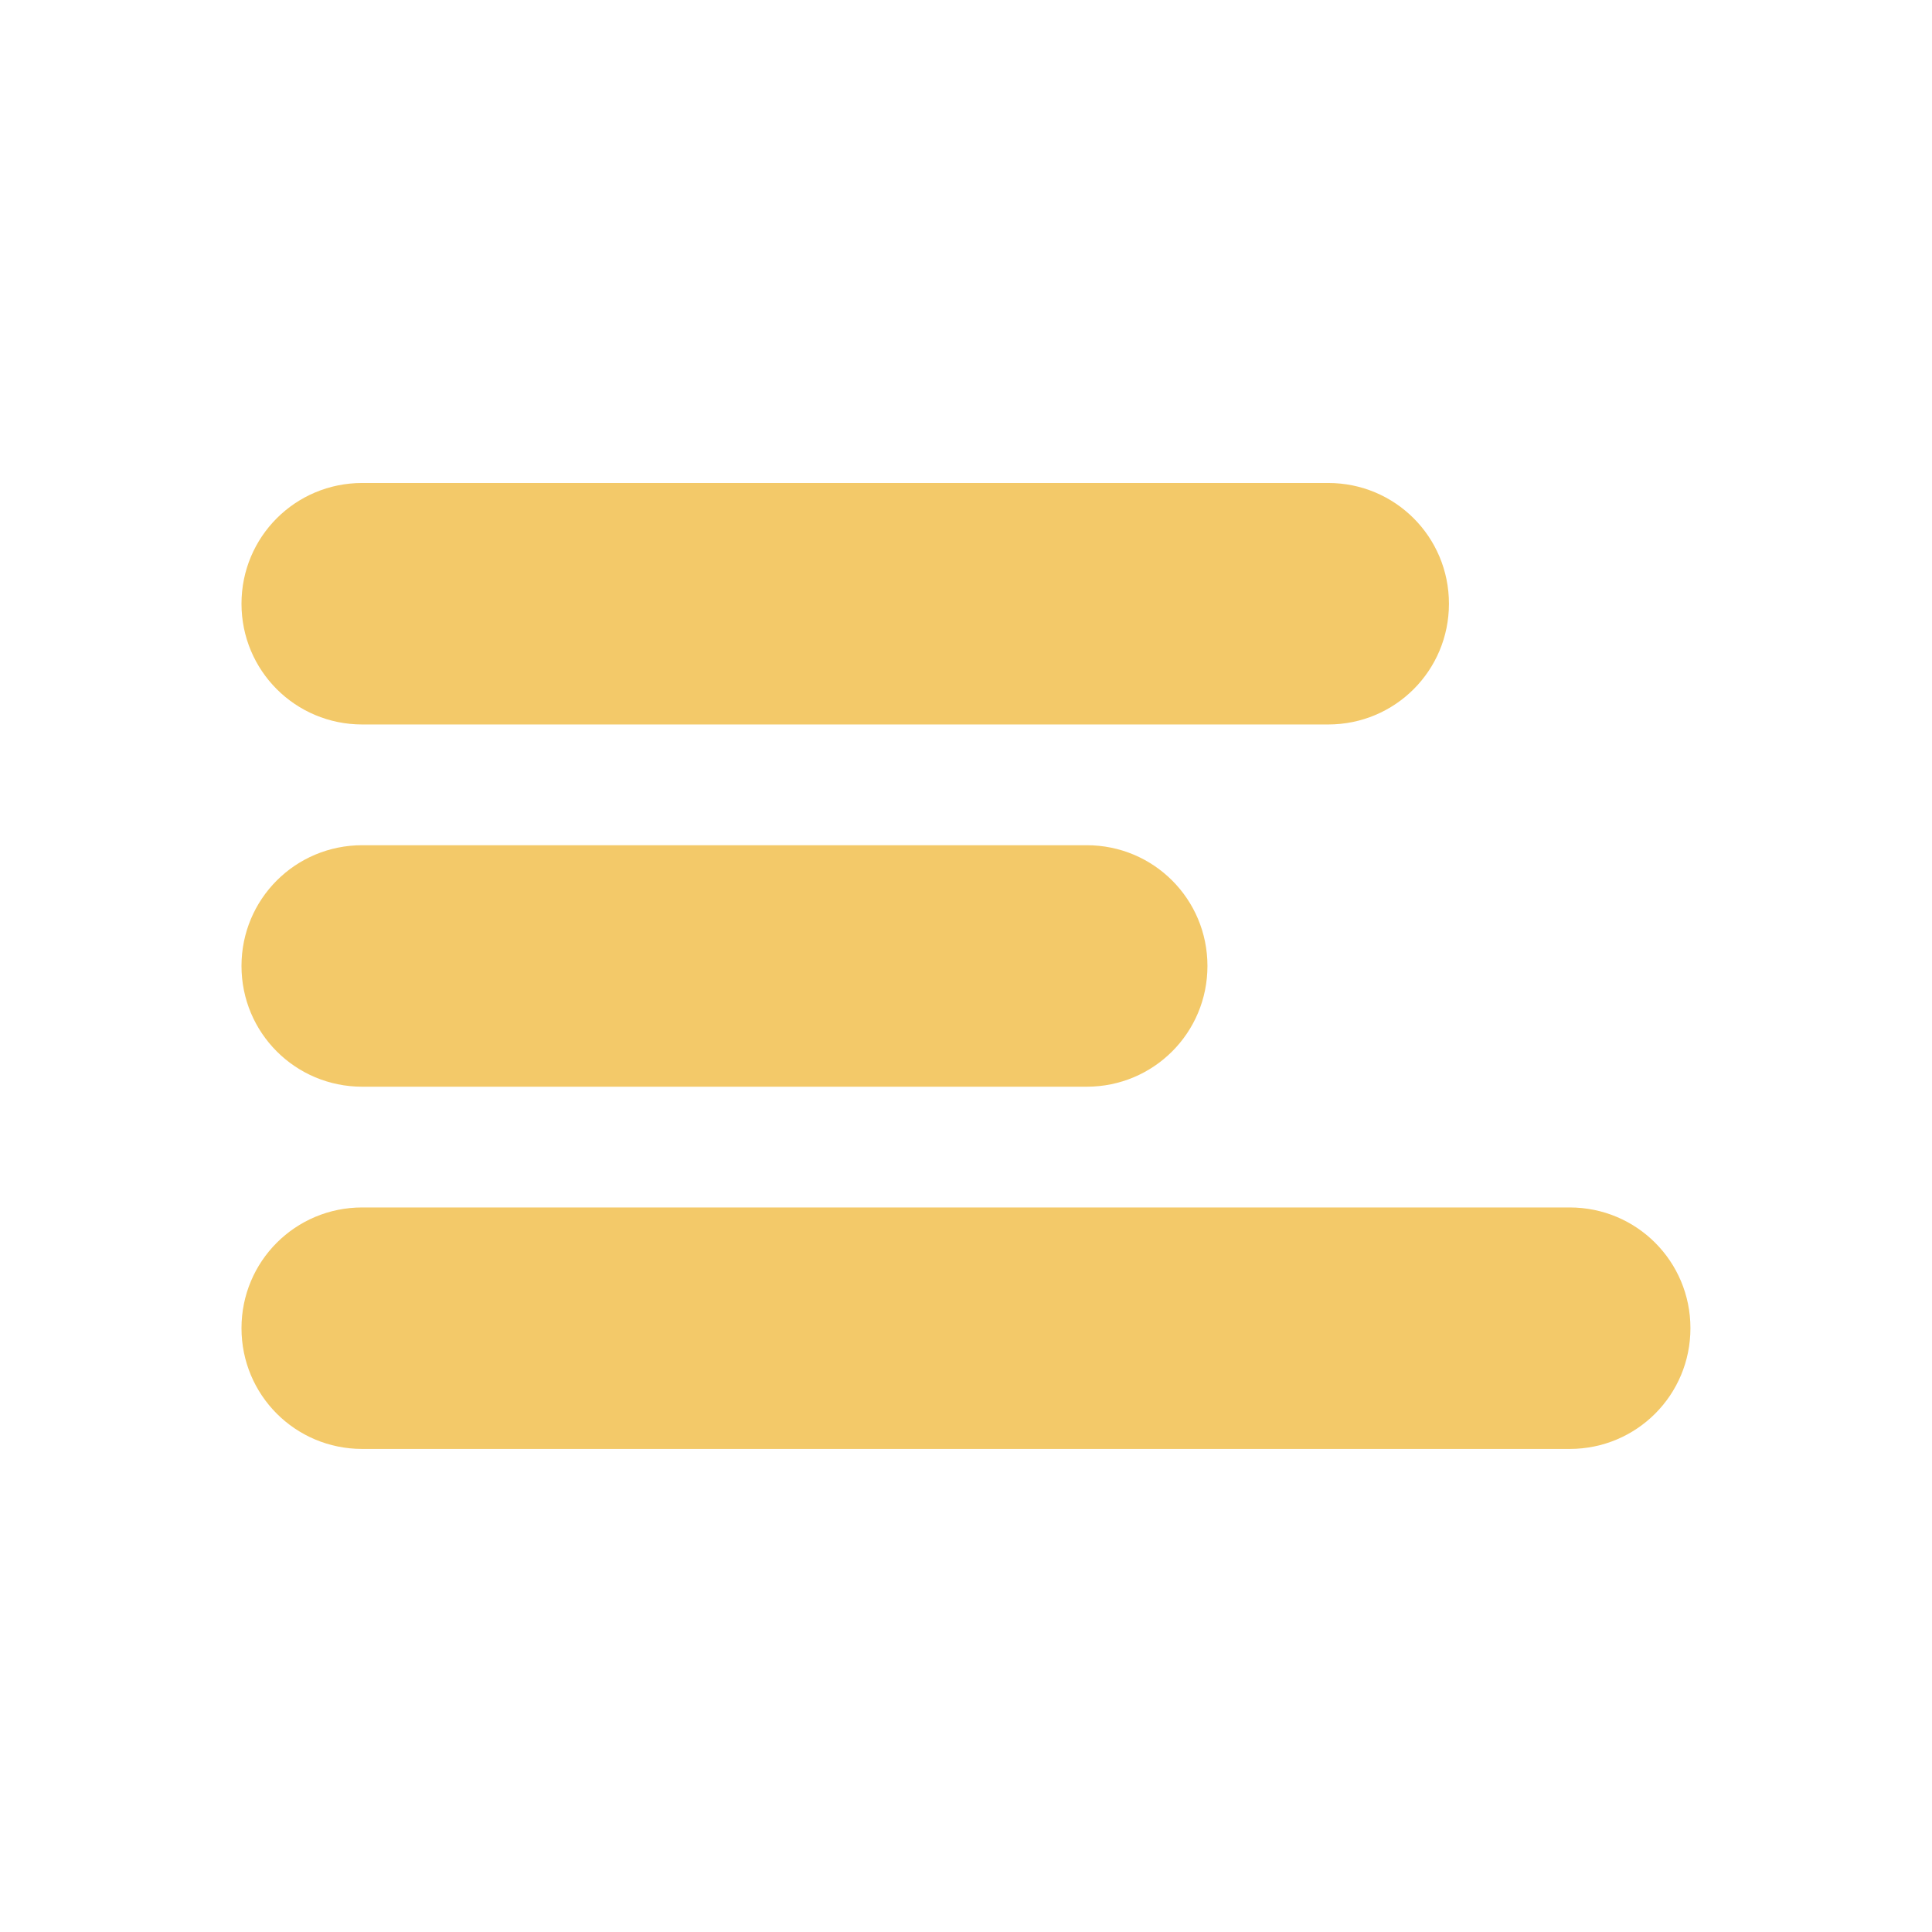
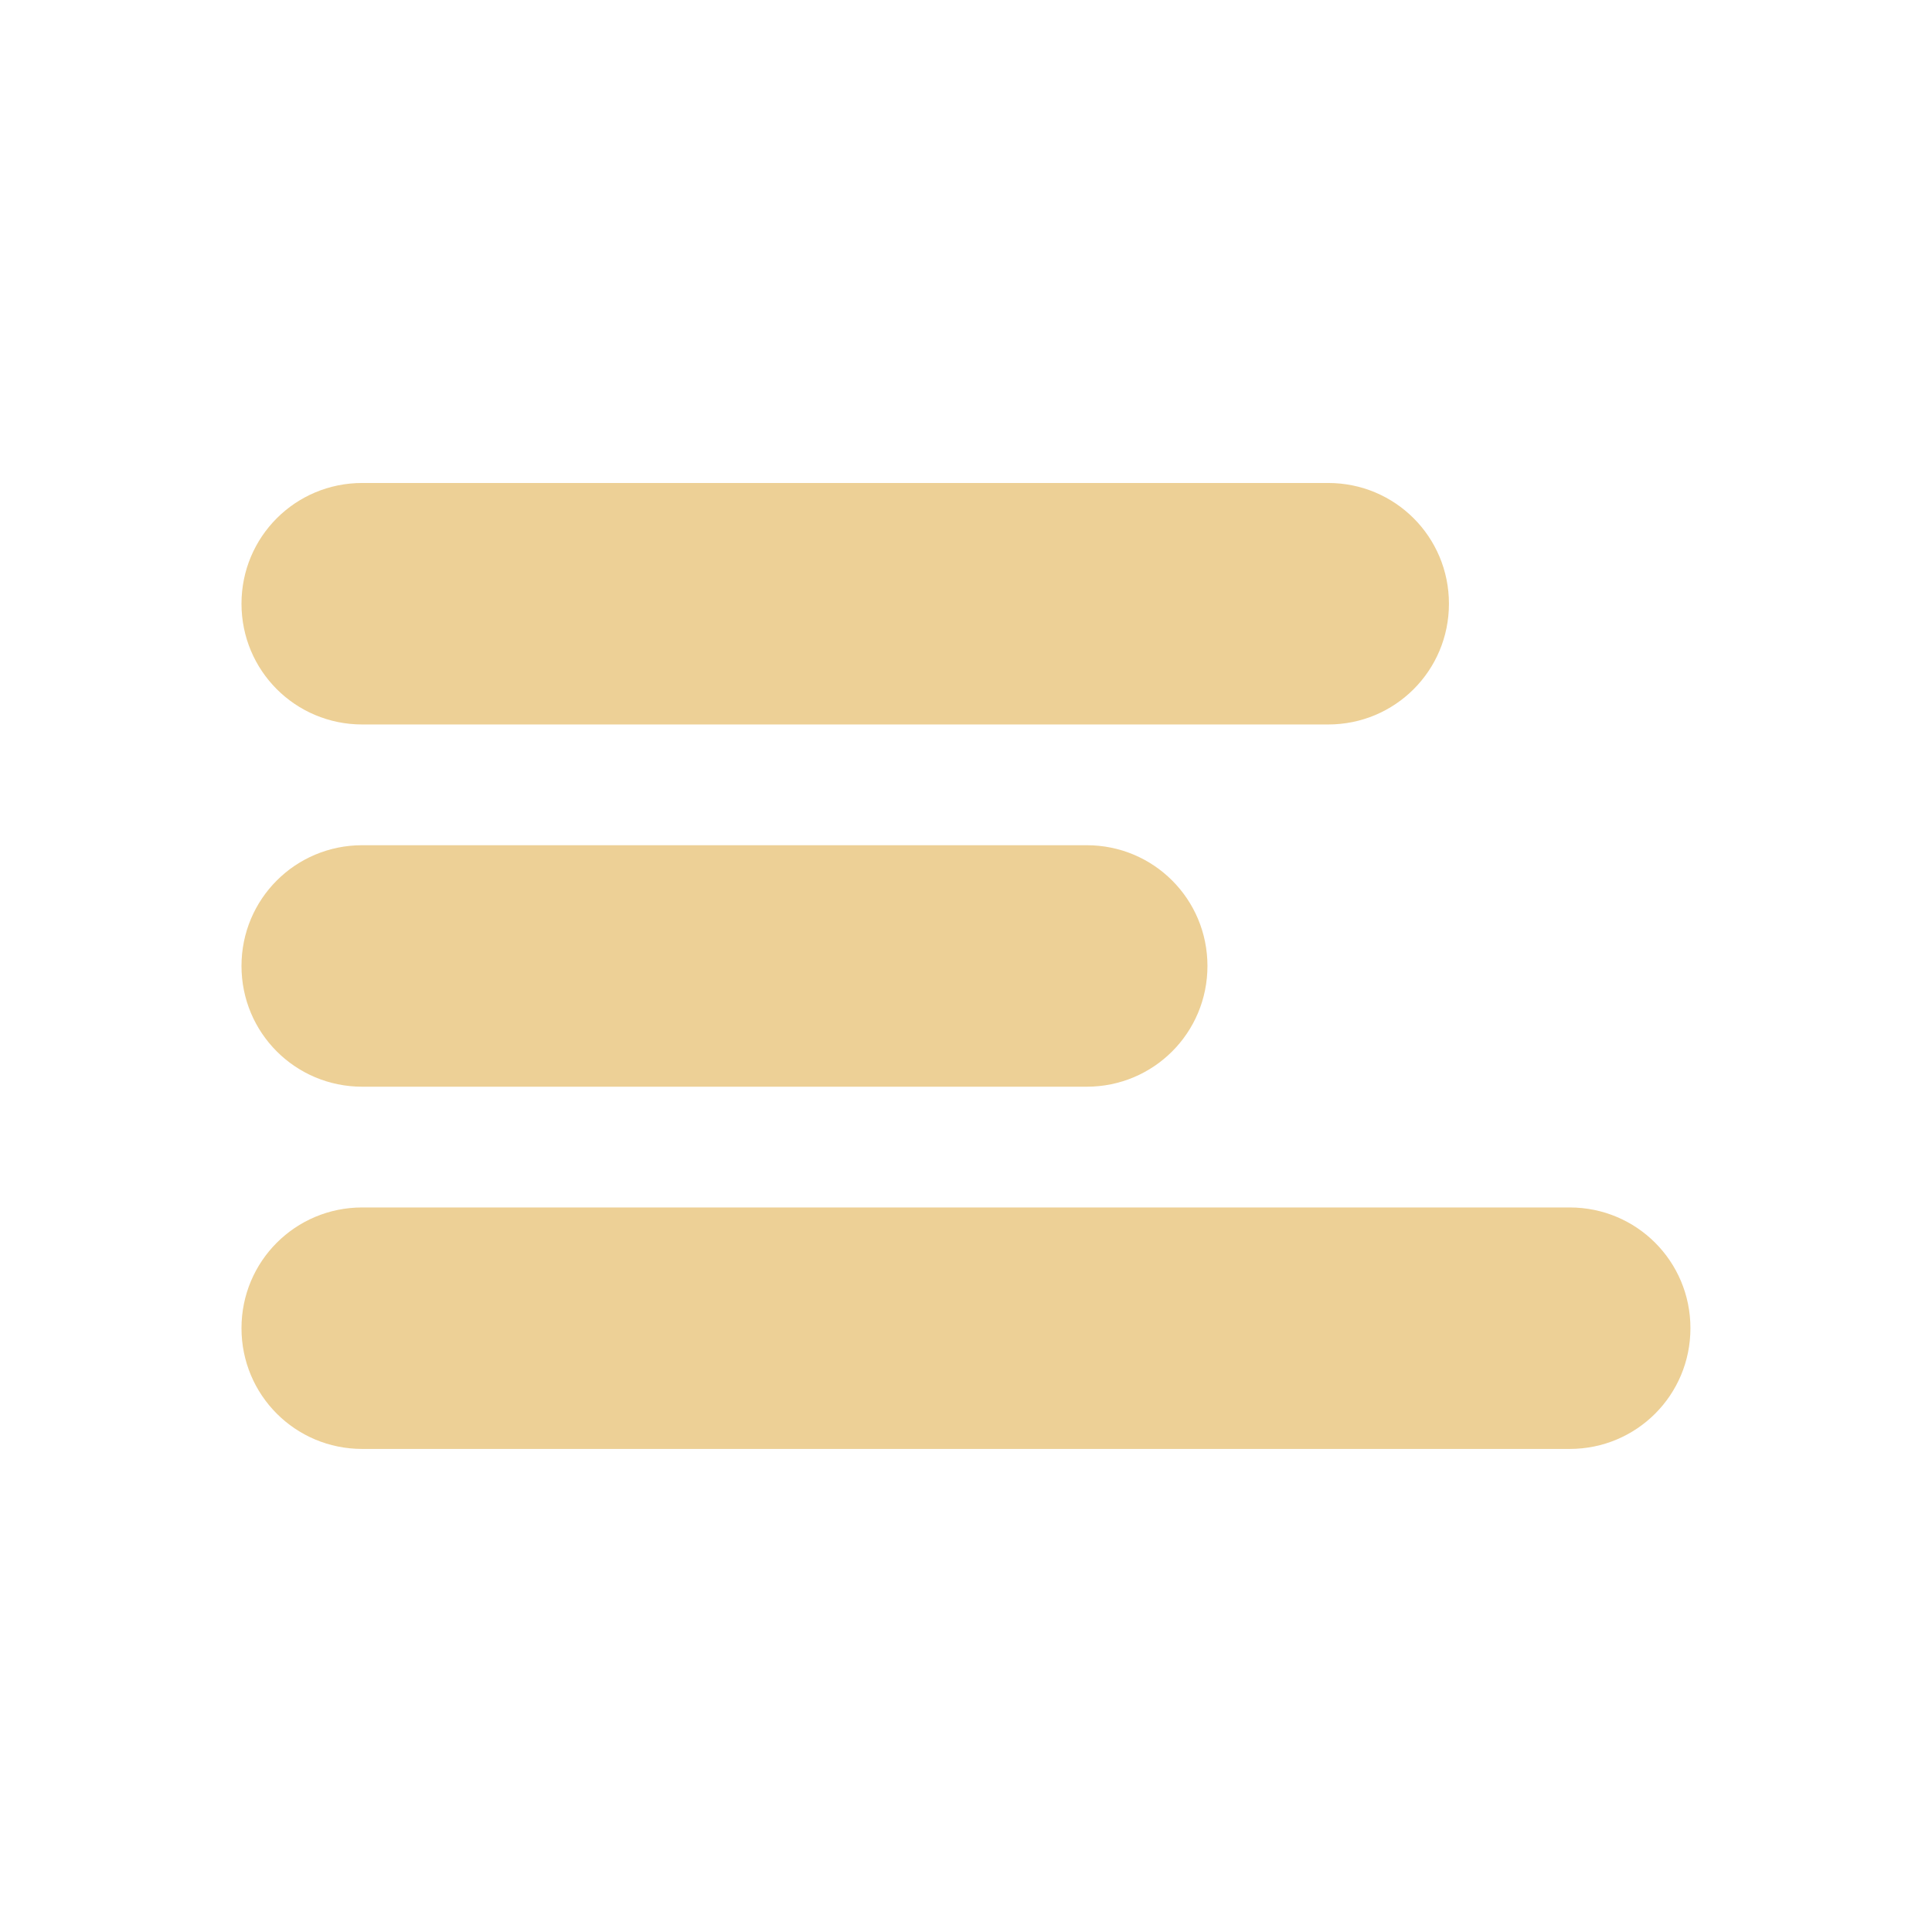
<svg xmlns="http://www.w3.org/2000/svg" width="32" height="32" viewBox="0 0 8.467 8.467" version="1.1" id="svg5">
  <defs id="defs2" />
  <g id="layer1">
-     <path id="rect846" style="fill:#f3c969;fill-opacity:1;stroke-width:4.12;stroke-linecap:round" d="m 6,8 c -1.108,0 -2,0.892 -2,2 0,1.108 0.892,2 2,2 h 16 c 1.108,0 2,-0.892 2,-2 0,-1.108 -0.892,-2 -2,-2 z m 0,6 c -1.108,0 -2,0.892 -2,2 0,1.108 0.892,2 2,2 h 12 c 1.108,0 2,-0.892 2,-2 0,-1.108 -0.892,-2 -2,-2 z m 0,6 c -1.108,0 -2,0.892 -2,2 0,1.108 0.892,2 2,2 h 20 c 1.108,0 2,-0.892 2,-2 0,-1.108 -0.892,-2 -2,-2 z" transform="scale(0.2645833)" />
+     <path id="rect846" style="fill:#edd096;fill-opacity:1;stroke-width:4.12;stroke-linecap:round" d="m 6,8 c -1.108,0 -2,0.892 -2,2 0,1.108 0.892,2 2,2 h 16 c 1.108,0 2,-0.892 2,-2 0,-1.108 -0.892,-2 -2,-2 z m 0,6 c -1.108,0 -2,0.892 -2,2 0,1.108 0.892,2 2,2 h 12 c 1.108,0 2,-0.892 2,-2 0,-1.108 -0.892,-2 -2,-2 z m 0,6 c -1.108,0 -2,0.892 -2,2 0,1.108 0.892,2 2,2 h 20 c 1.108,0 2,-0.892 2,-2 0,-1.108 -0.892,-2 -2,-2 z" transform="scale(0.2645833)" />
  </g>
</svg>
